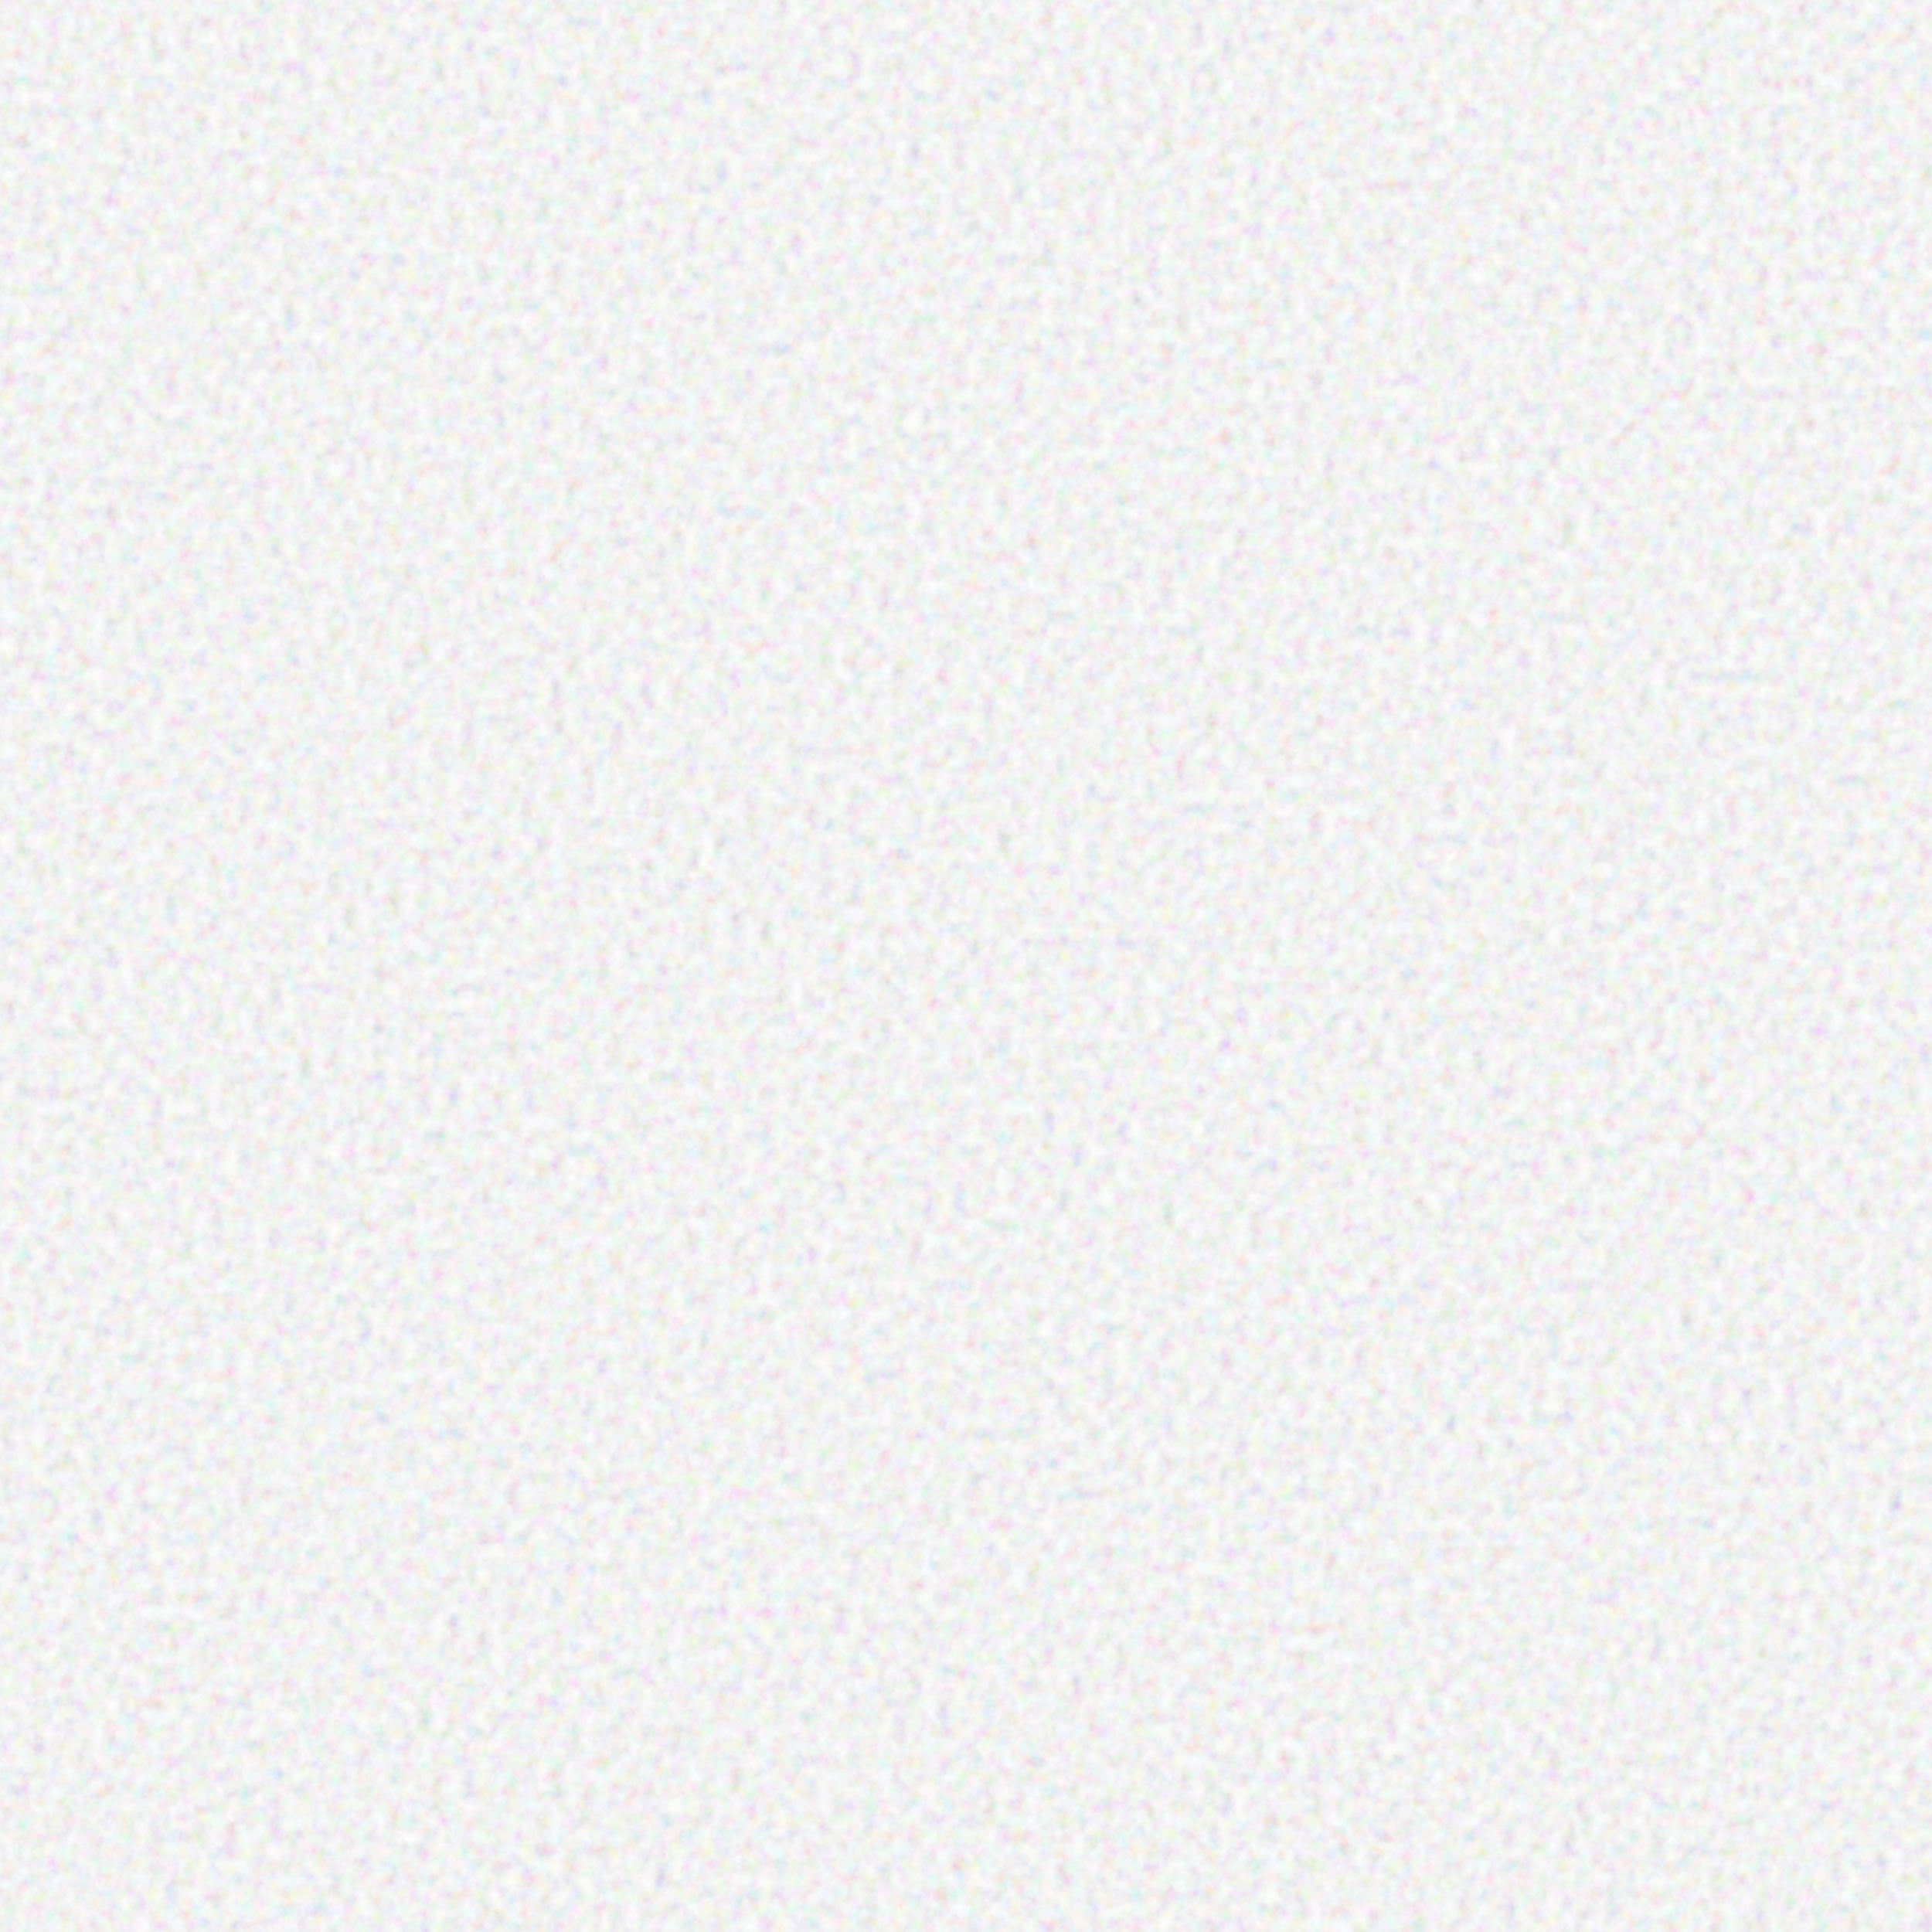
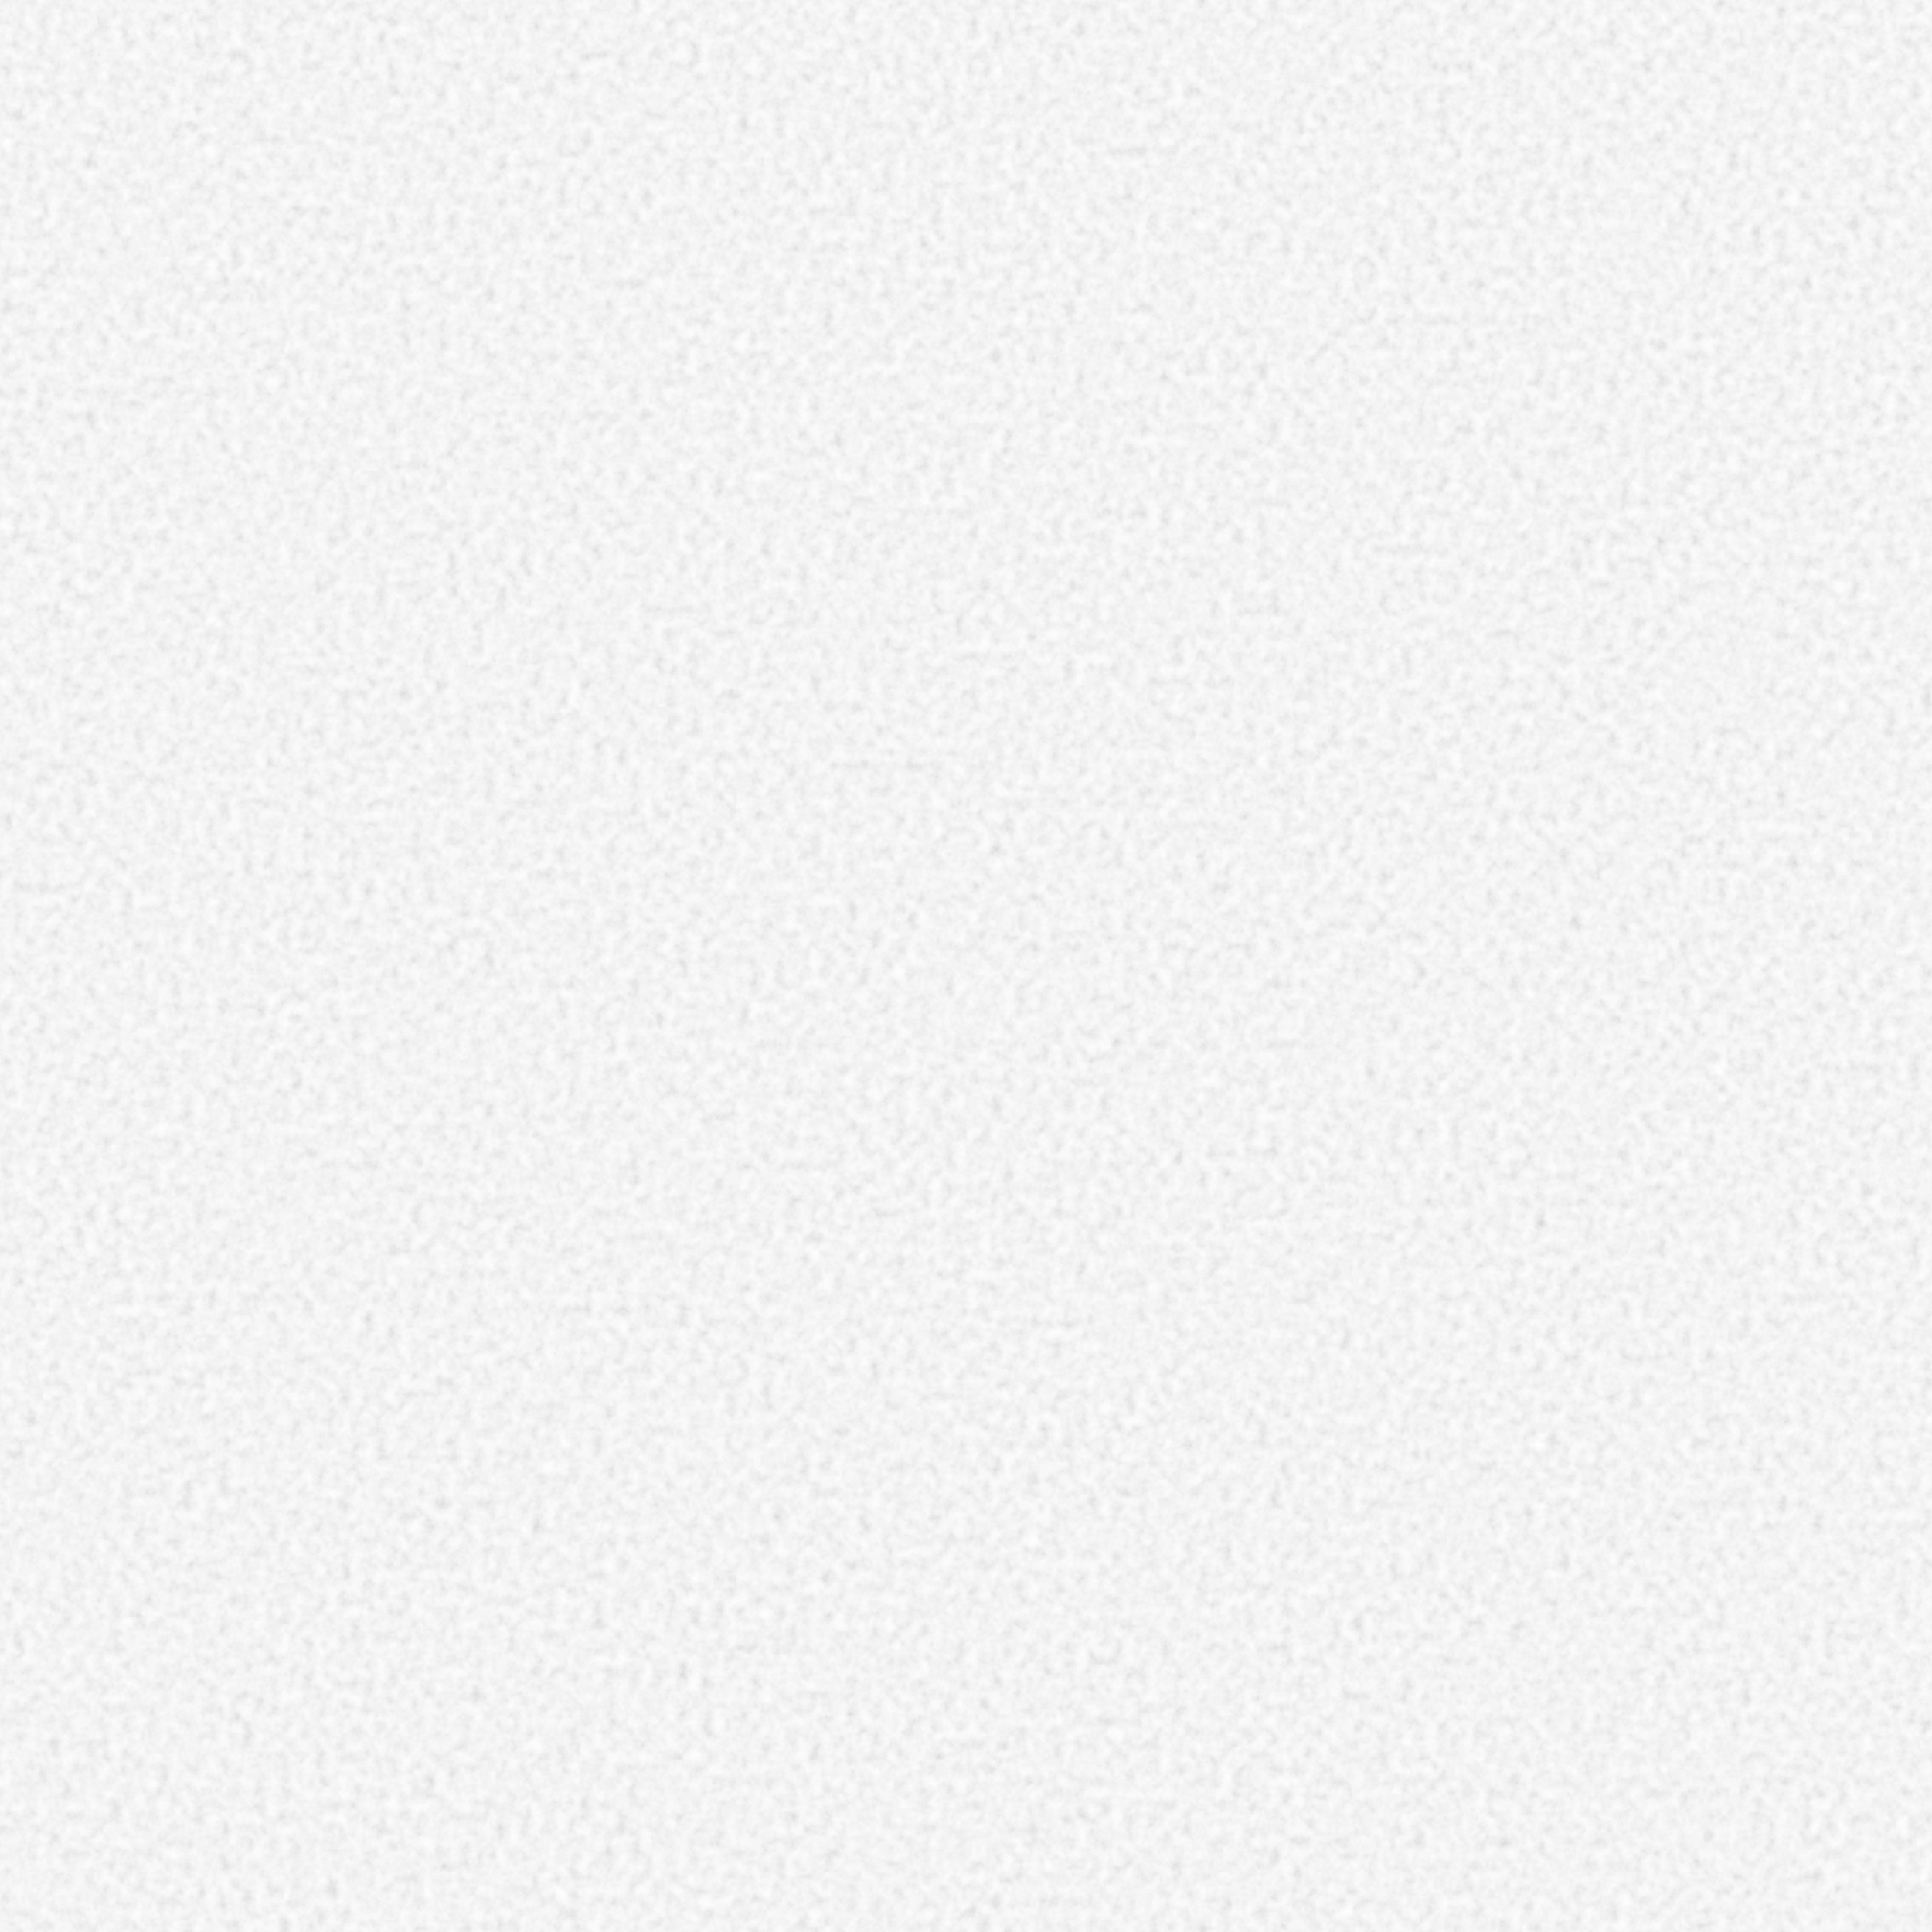
- <svg xmlns="http://www.w3.org/2000/svg" viewBox="0 0 200 200">
+ <svg xmlns="http://www.w3.org/2000/svg" viewBox="0 0 200 200" role="img" aria-label="Noise texture">
  <filter id="noiseFilter">
-     <feTurbulence type="fractalNoise" baseFrequency="0.65" numOctaves="3" stitchTiles="stitch" />
+     <feTurbulence type="fractalNoise" baseFrequency="0.8" numOctaves="4" stitchTiles="stitch" />
+     <feColorMatrix type="saturate" values="0" />
  </filter>
-   <rect width="100%" height="100%" filter="url(#noiseFilter)" opacity="0.4" />
+   <rect width="100%" height="100%" filter="url(#noiseFilter)" opacity="0.35" />
</svg>
